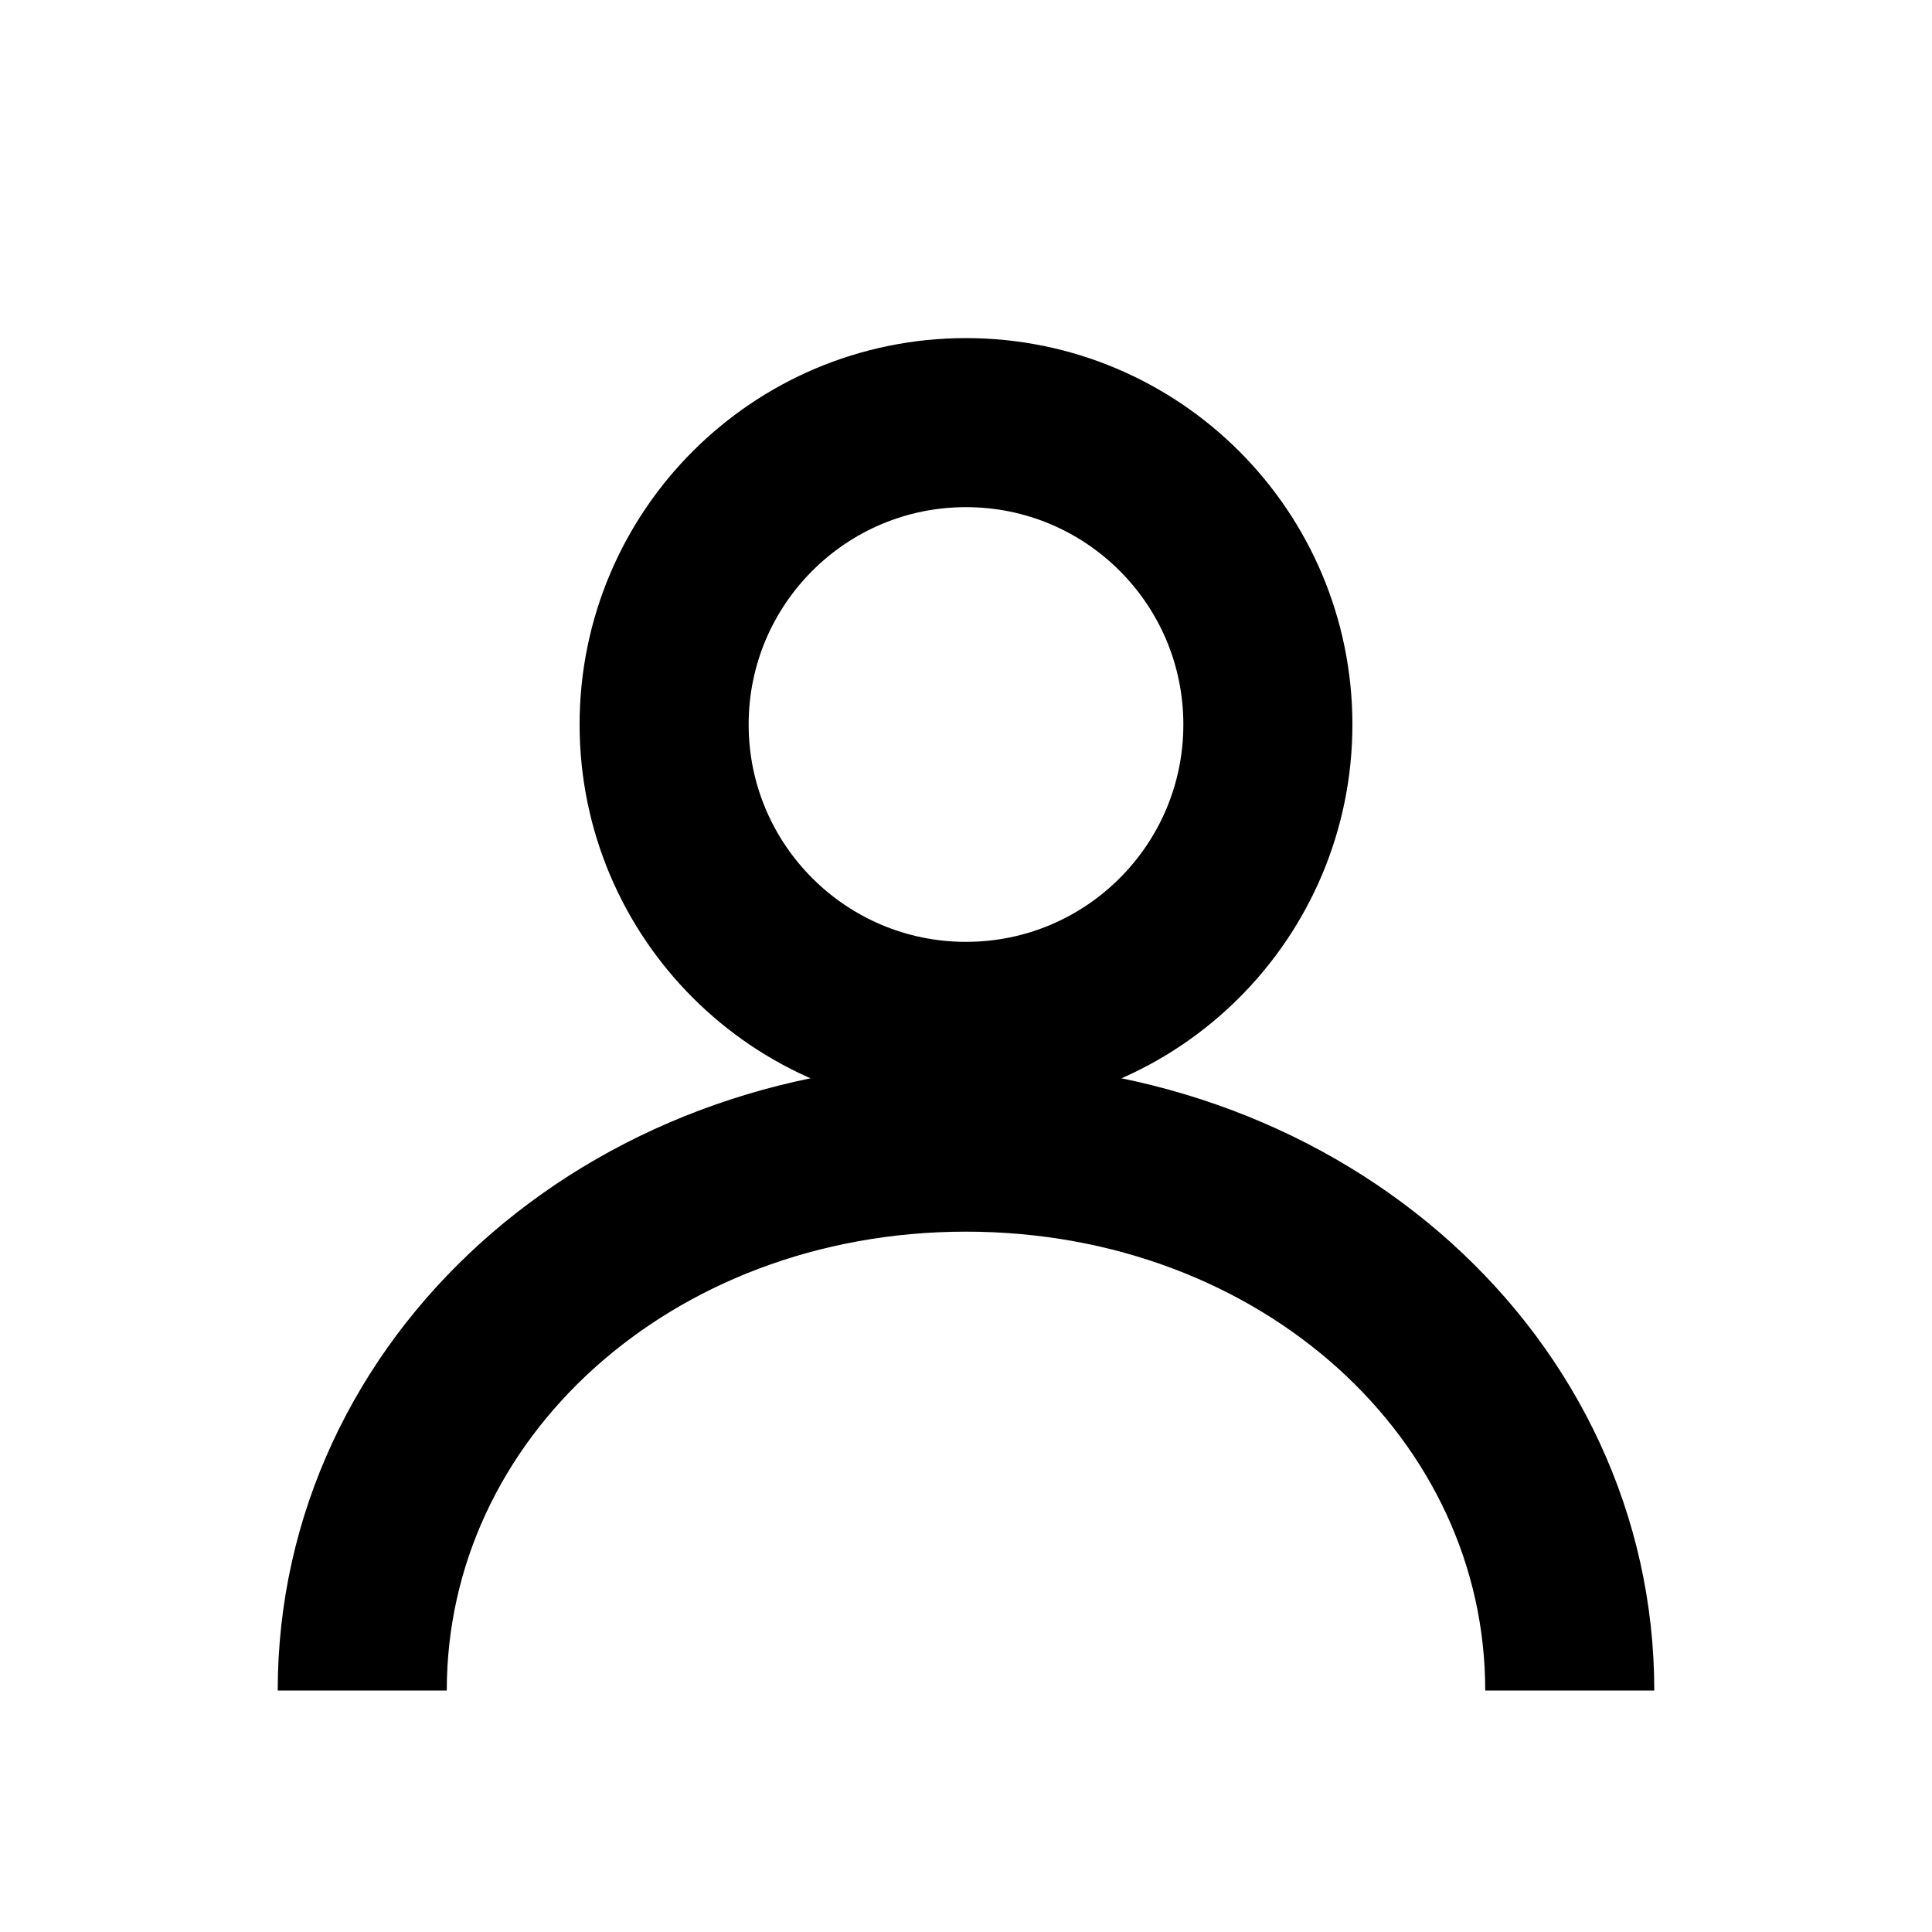
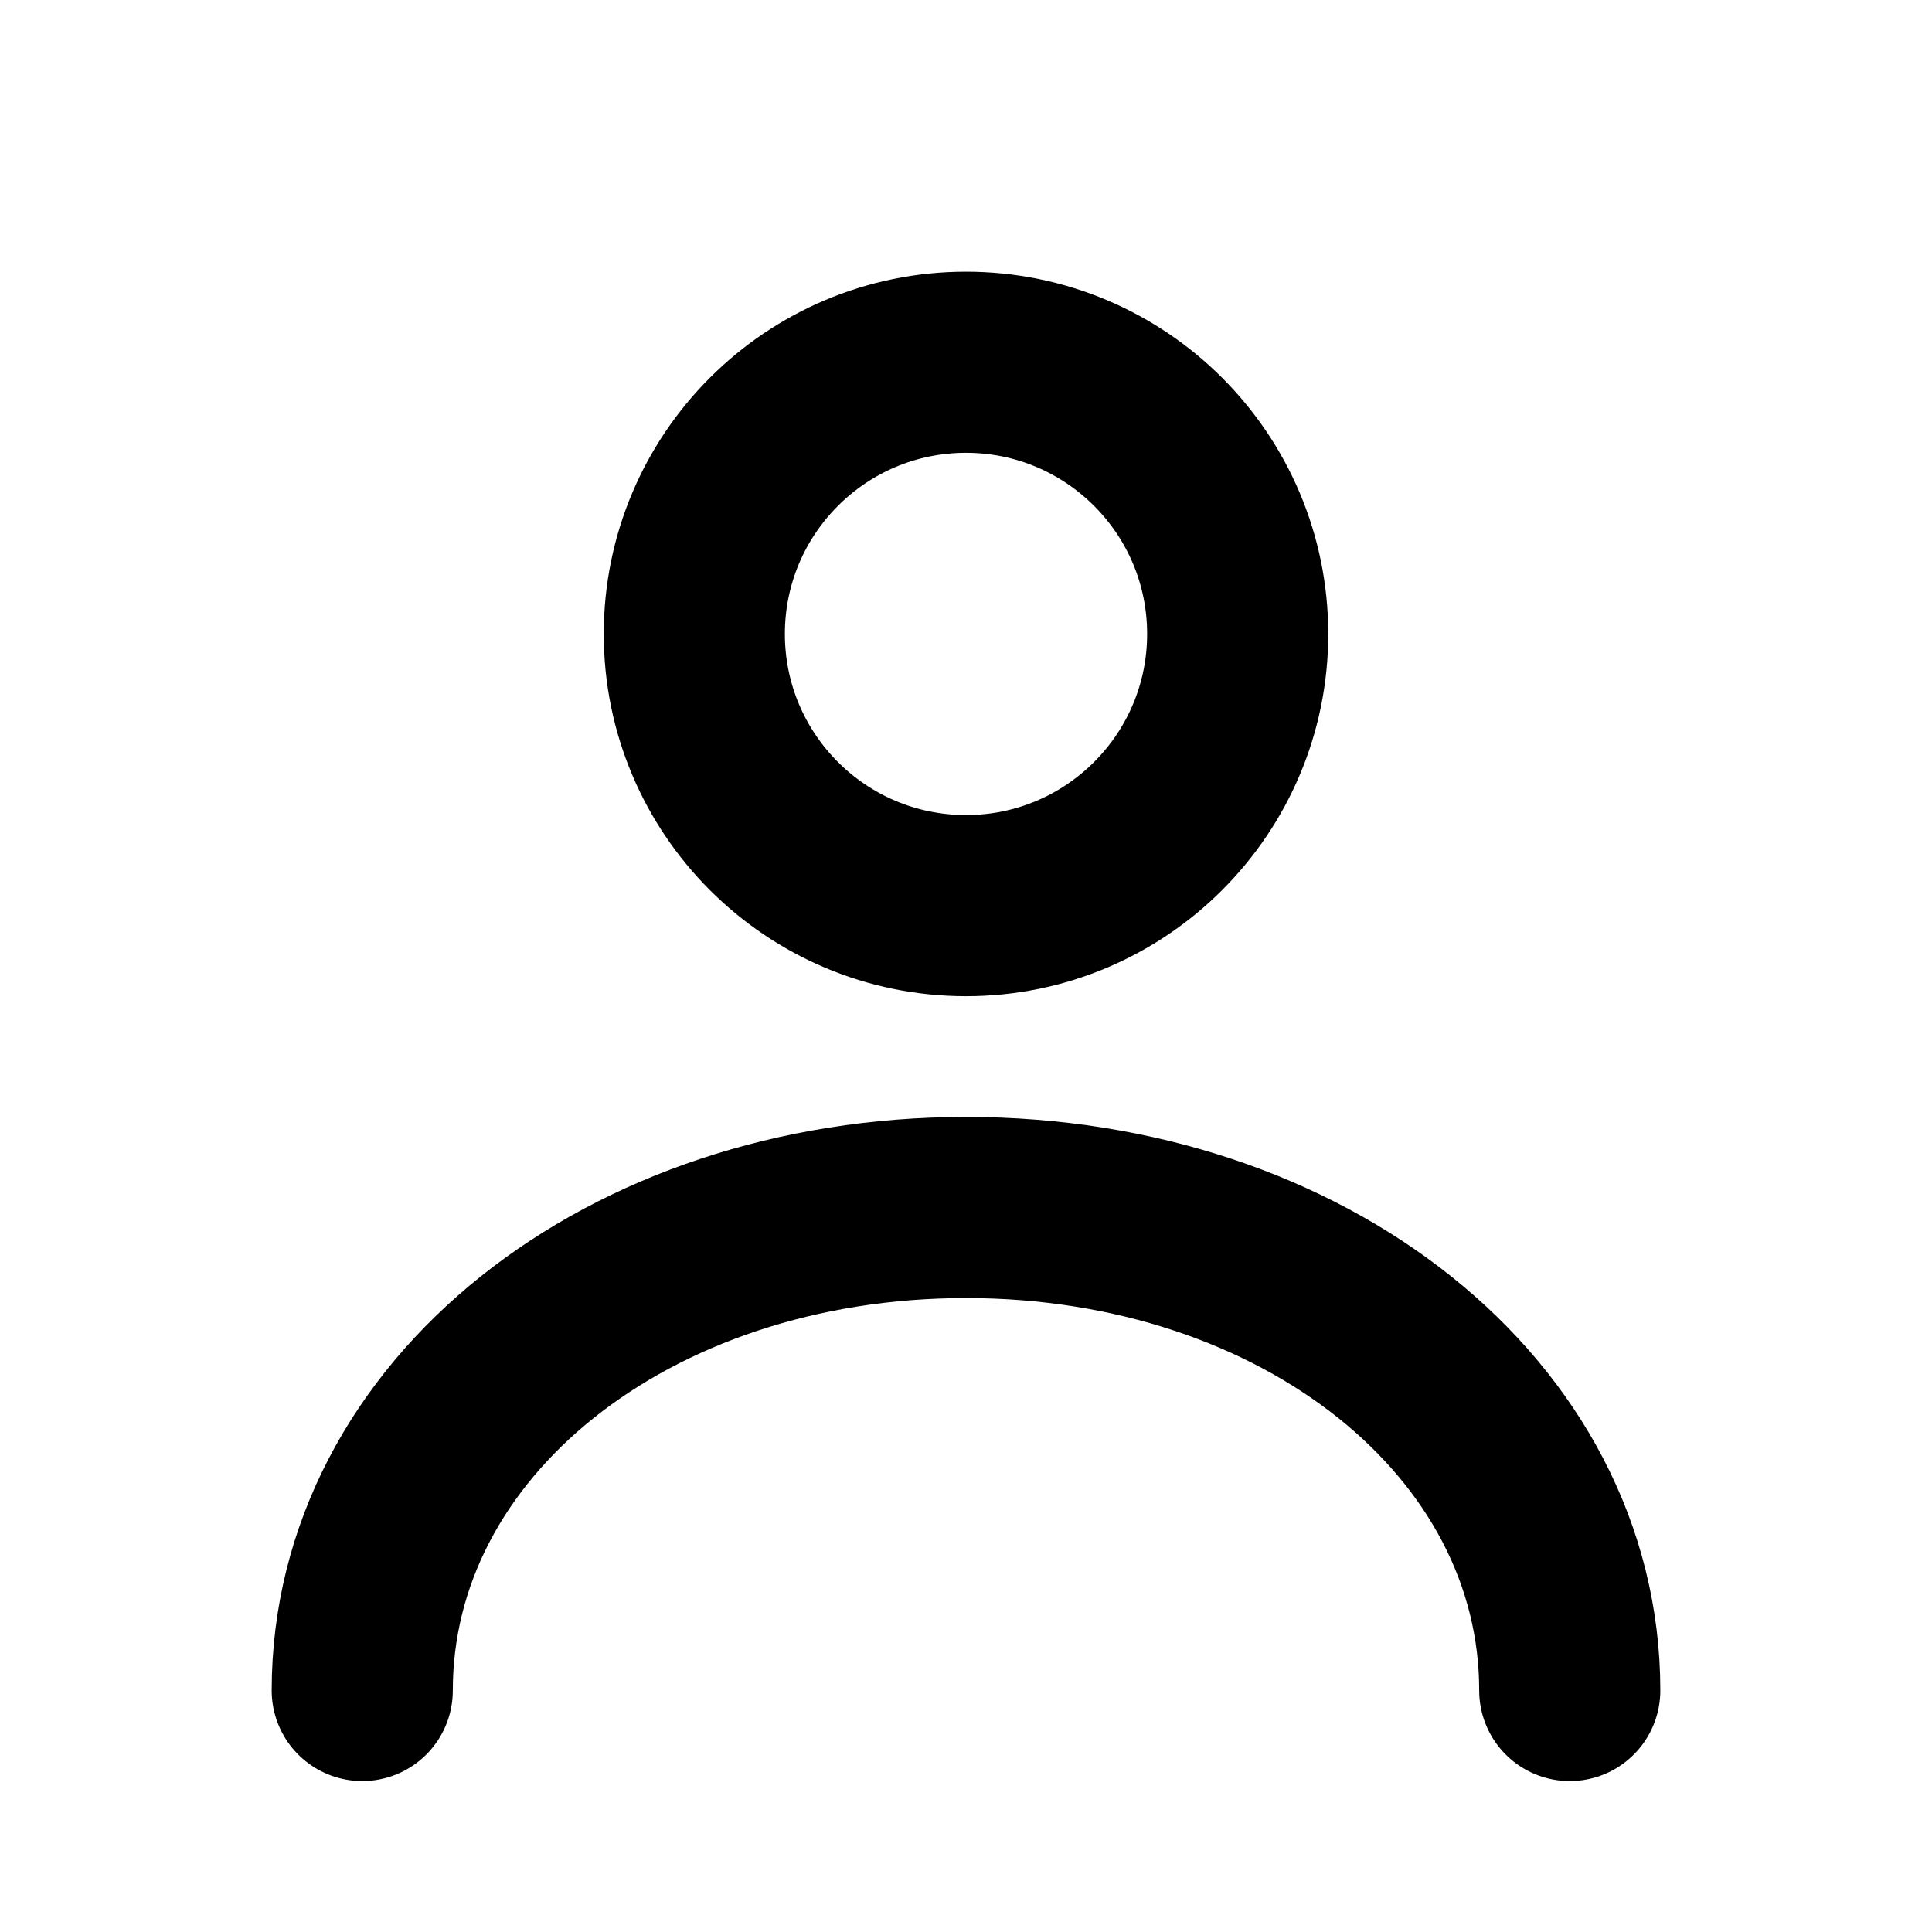
<svg xmlns="http://www.w3.org/2000/svg" width="16" height="16" viewBox="0 0 16 16">
-   <g stroke="currentColor" stroke-width="1.4" fill="none">
-     <circle cx="8" cy="6" r="2.5" />
-     <path d="M3 14c0-2.5 2.2-4.5 5-4.5s5 2 5 4.5" />
+   <g fill="none" stroke="currentColor" stroke-width="1.5" stroke-linecap="round" stroke-linejoin="round">
+     <circle cx="8" cy="5.25" r="2.25" />
+     <path d="M3 14c0-2.25 2.2-4 5-4s5 1.75 5 4" />
  </g>
</svg>
